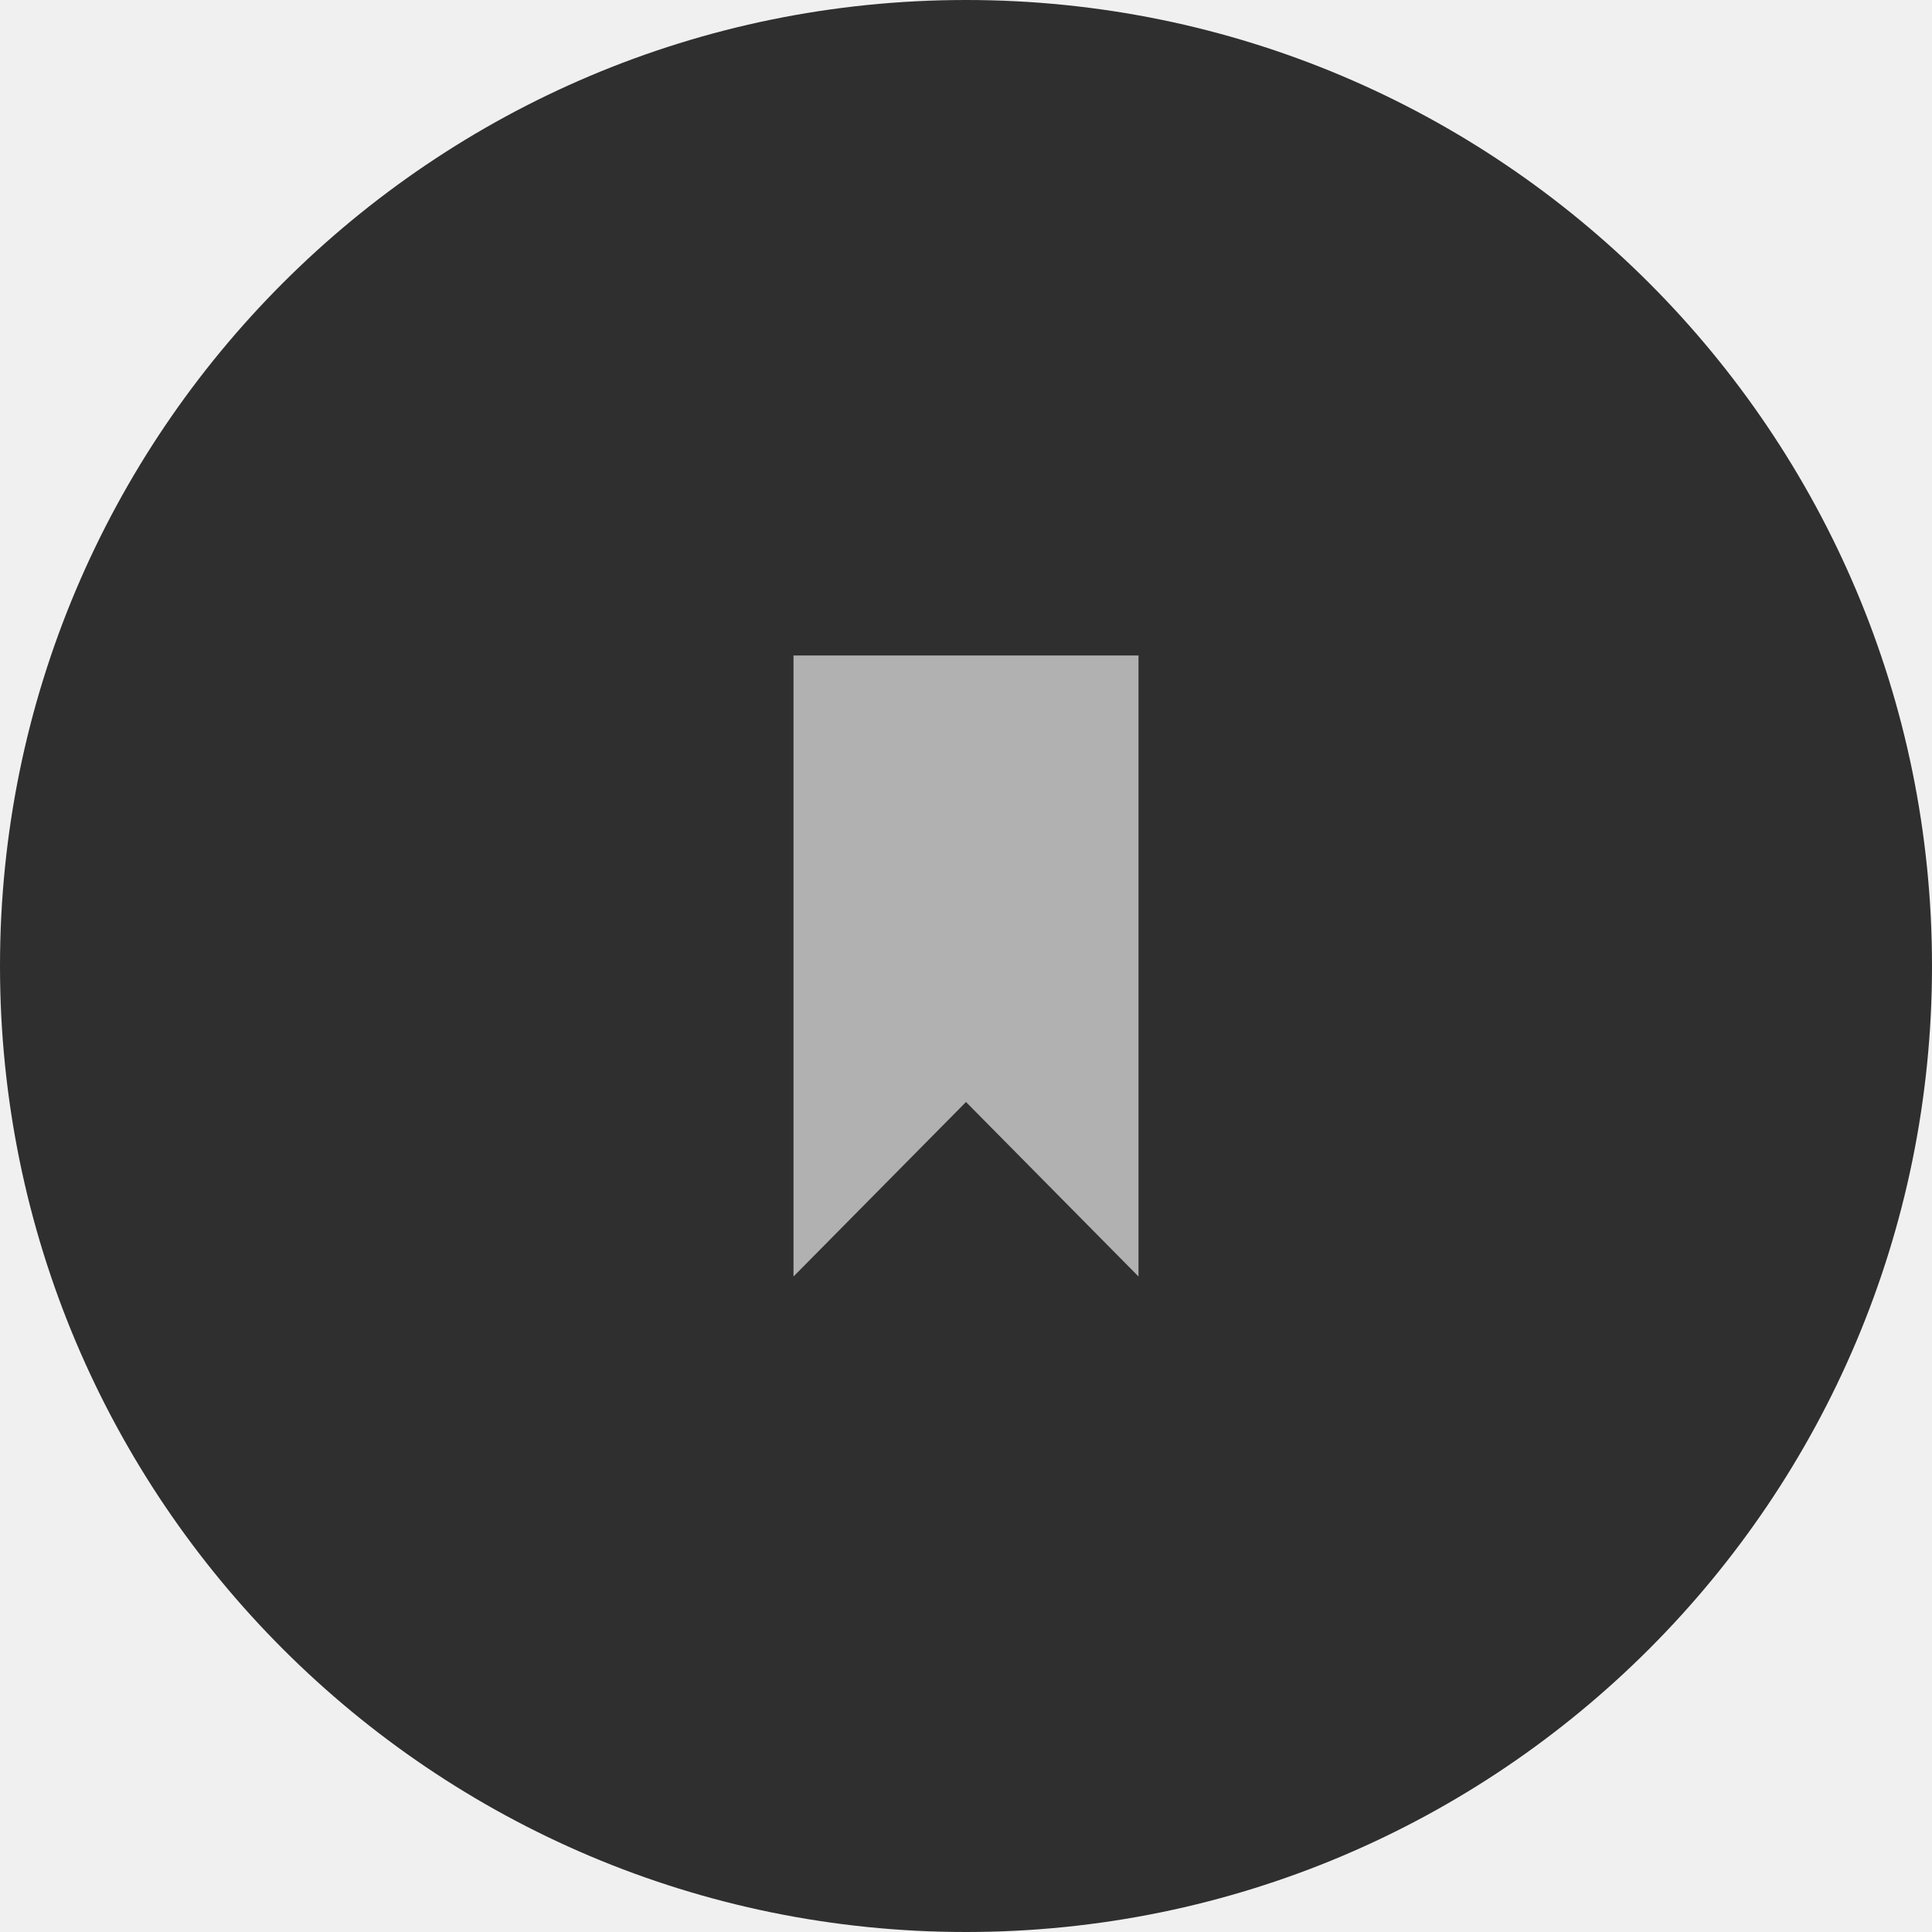
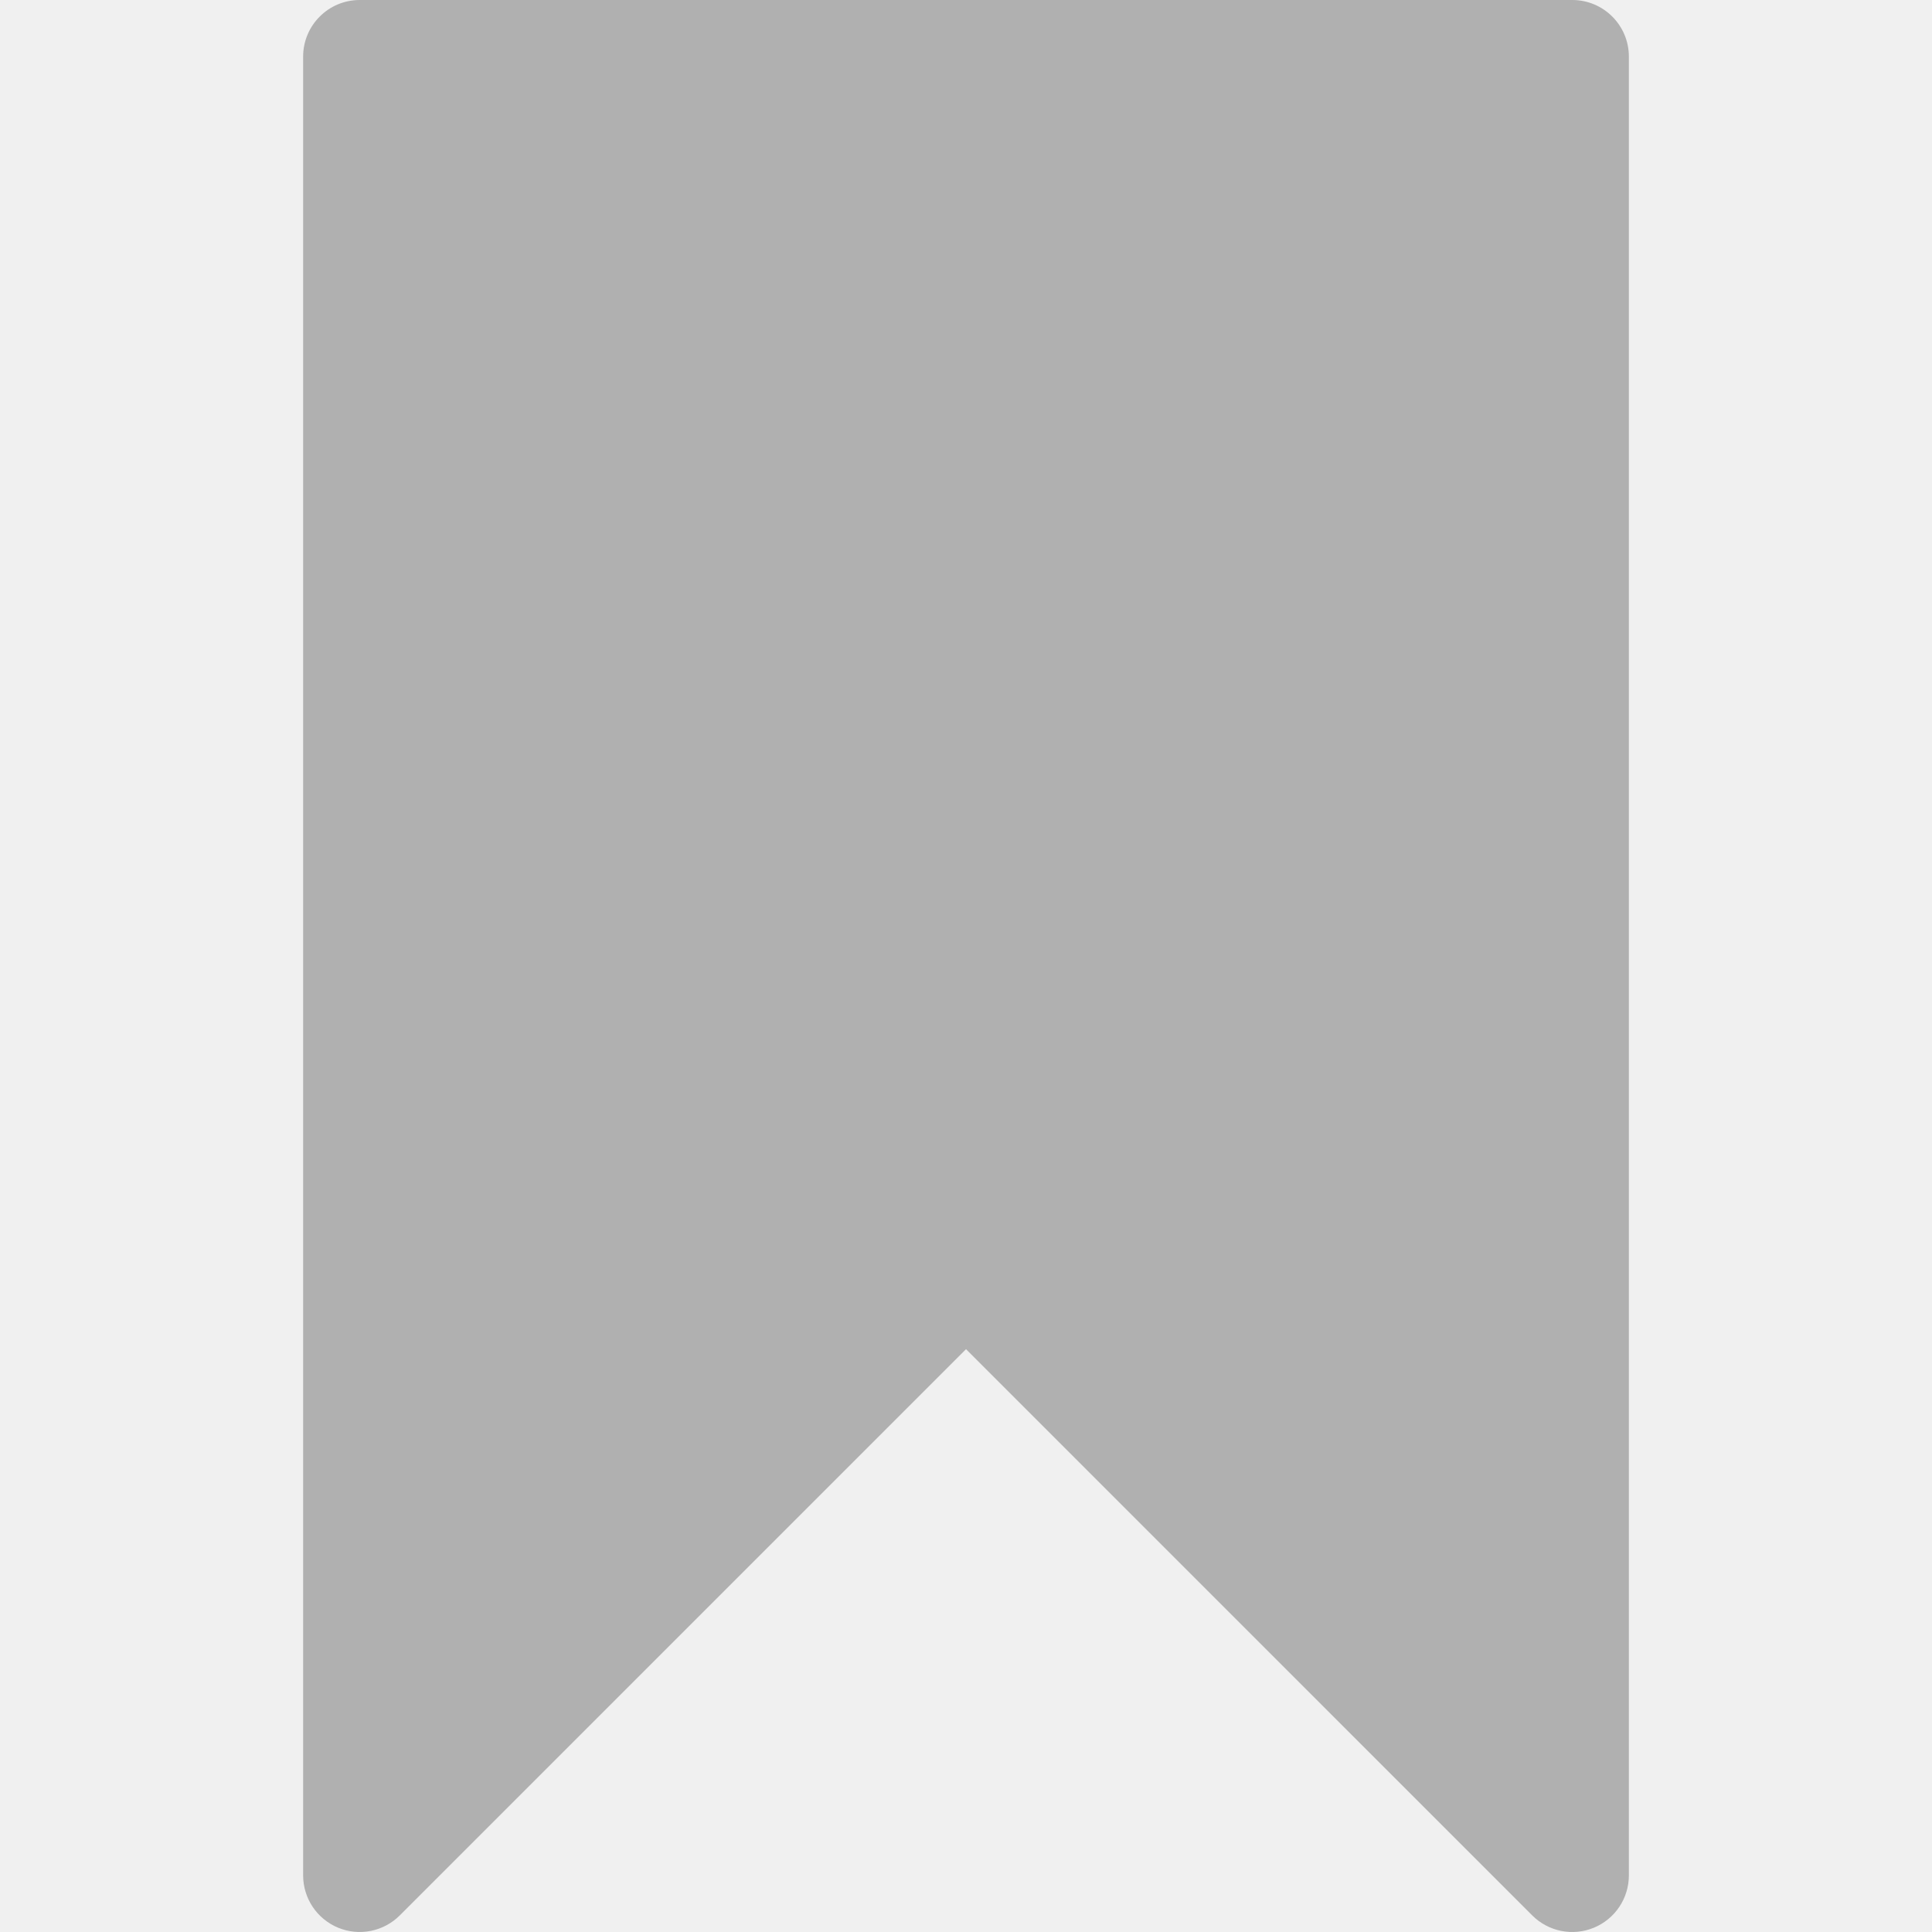
- <svg xmlns="http://www.w3.org/2000/svg" width="56" height="56">
-   <g fill="none" fill-rule="evenodd">
-     <circle fill="#2F2F2F" cx="28" cy="28" r="28" />
-     <path fill="#B1B1B1" d="M23 19v18l5-5.058L33 37V19z" />
+ <svg xmlns="http://www.w3.org/2000/svg" width="512" height="512" fill="none">
+   <g clip-path="url(#clip0)">
+     <path d="M416.667 0H95.334c-8.284 0-15 6.716-15 15v482a15 15 0 0025.606 10.606l150.063-150.062L406.06 507.606A15 15 0 00431.667 497V15c0-8.284-6.715-15-15-15z" fill="#B0B0B0" />
  </g>
+   <defs>
+     <clipPath id="clip0">
+       <path fill="#fff" d="M0 0h512v512H0z" />
+     </clipPath>
+   </defs>
</svg>
